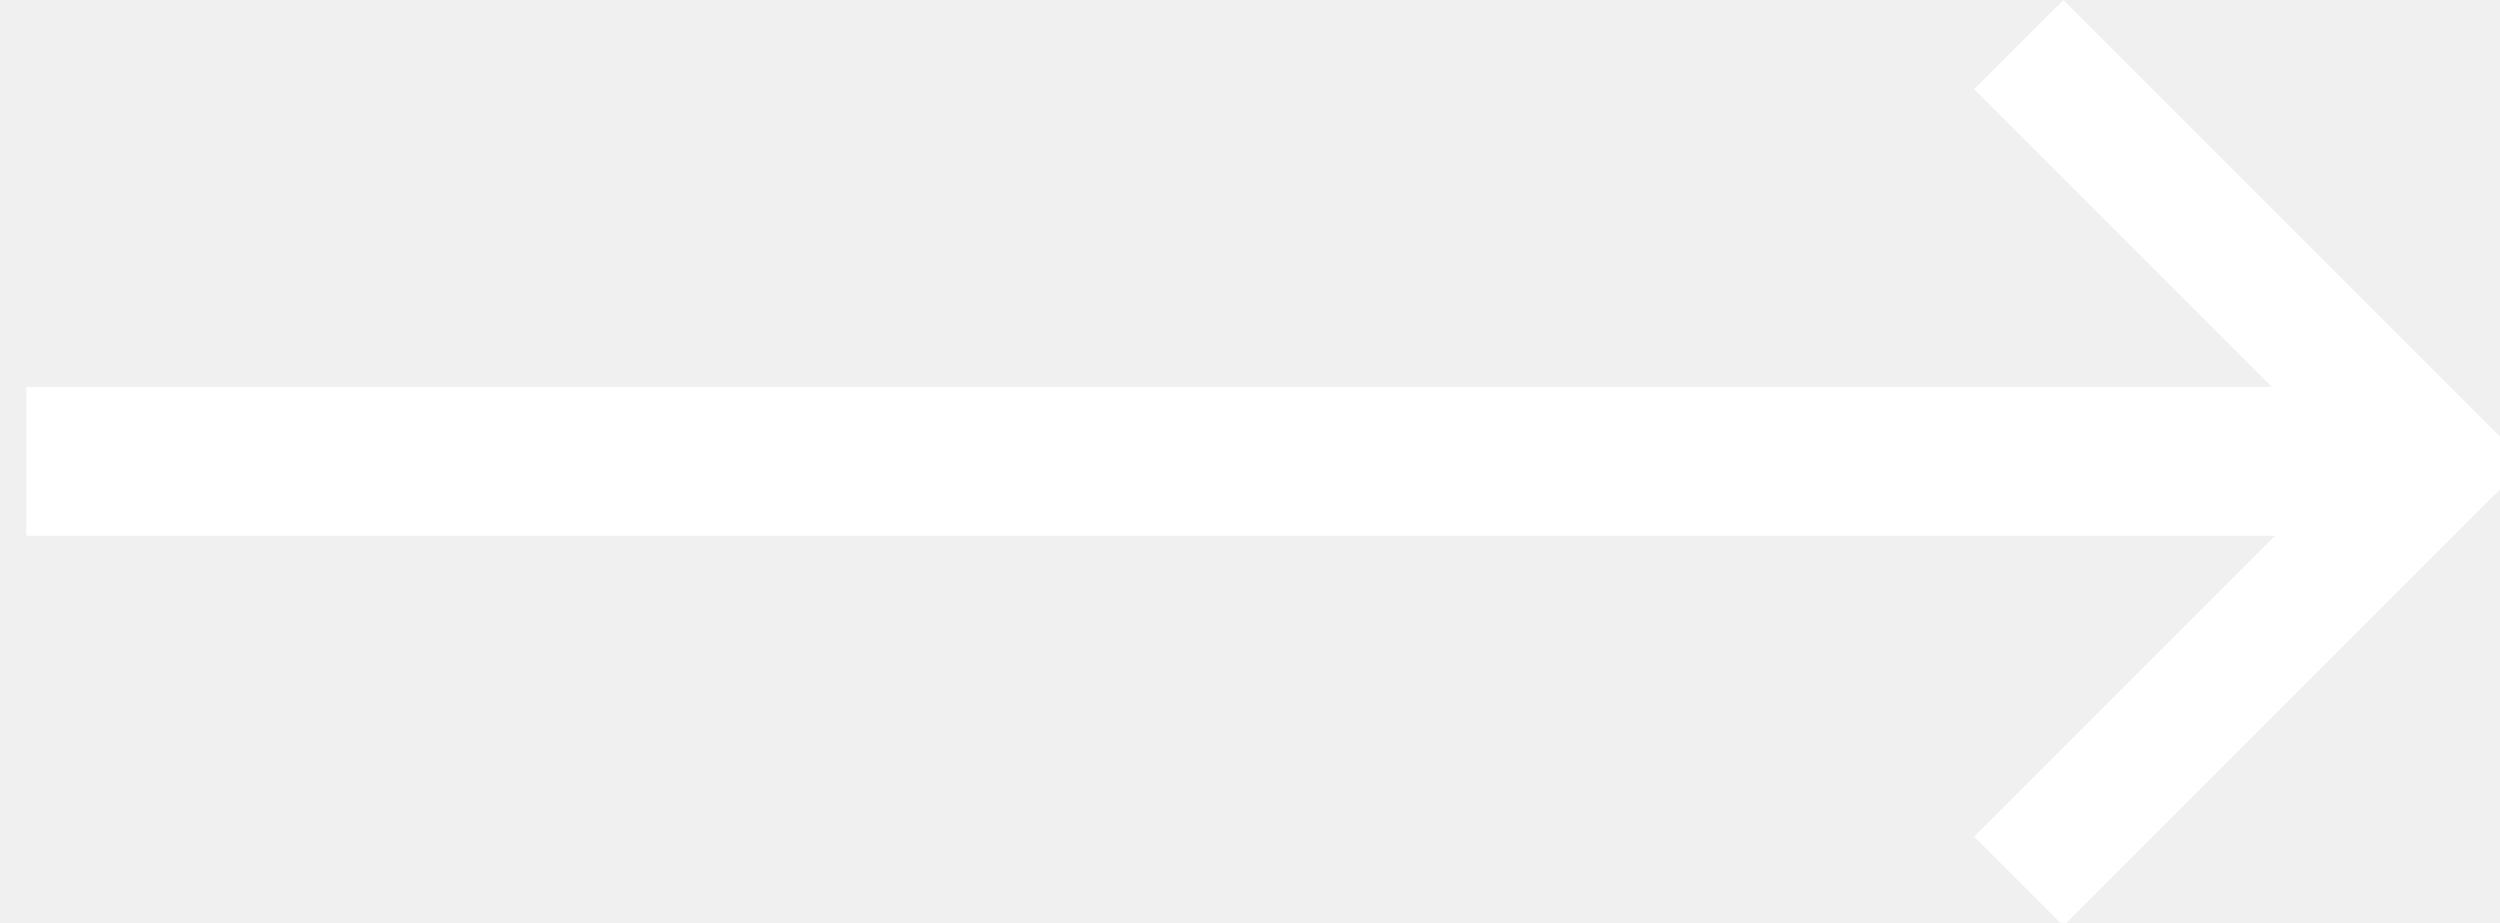
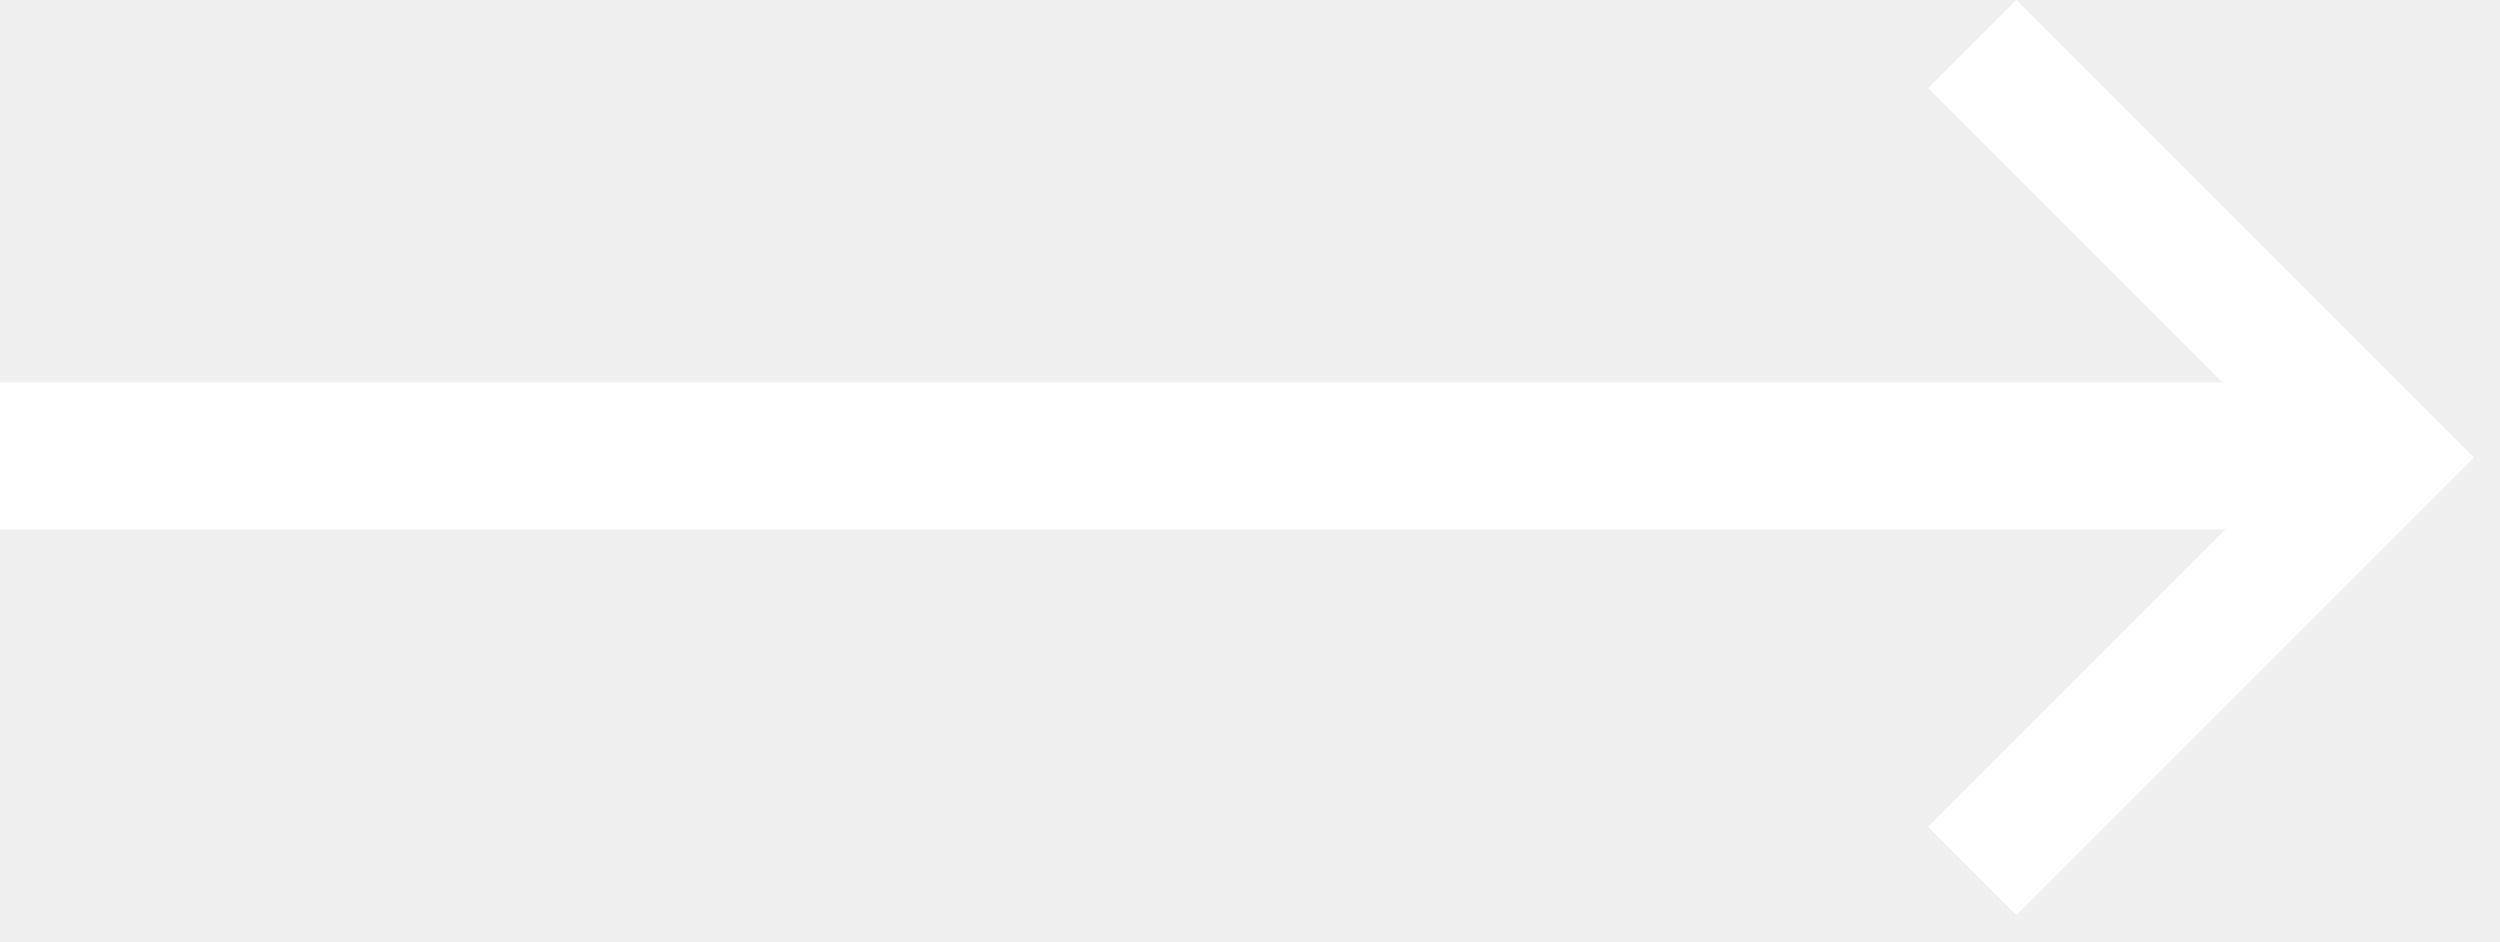
- <svg xmlns="http://www.w3.org/2000/svg" width="84px" height="31px" viewBox="0 0 84 31" version="1.1">
+ <svg xmlns="http://www.w3.org/2000/svg" width="85px" height="32px" viewBox="0 0 85 32" version="1.1">
  <defs />
  <g id="Page-1" stroke="none" stroke-width="1" fill="none" fill-rule="evenodd">
-     <g id="Artboard-4" fill="#FFFFFF">
-       <g id="Group" transform="translate(42.5, 16) scale(-1, 1) translate(-42.5, -16) ">
-         <path d="M8.669,13 L84.113,13 L84.113,18 L8.556,18 L18.669,28.113 L15.669,31.113 L0.113,15.556 L15.669,0 L18.669,3 L8.669,13 Z" id="Combined-Shape" />
+     <g id="Desktop-HD-Copy-12" transform="translate(-1277, -1178)" fill="#FFFFFF">
+       <g id="Group" transform="translate(1277, 1178)">
+         <rect id="Rectangle-12" x="0" y="13" width="80" height="5" />
+         <path d="M65.556,28.113 L68.556,31.113 L84.113,15.556 L68.556,-7.30082661e-13 L65.556,3 L78.113,15.556 L65.556,28.113 Z" id="Combined-Shape" />
      </g>
    </g>
  </g>
</svg>
